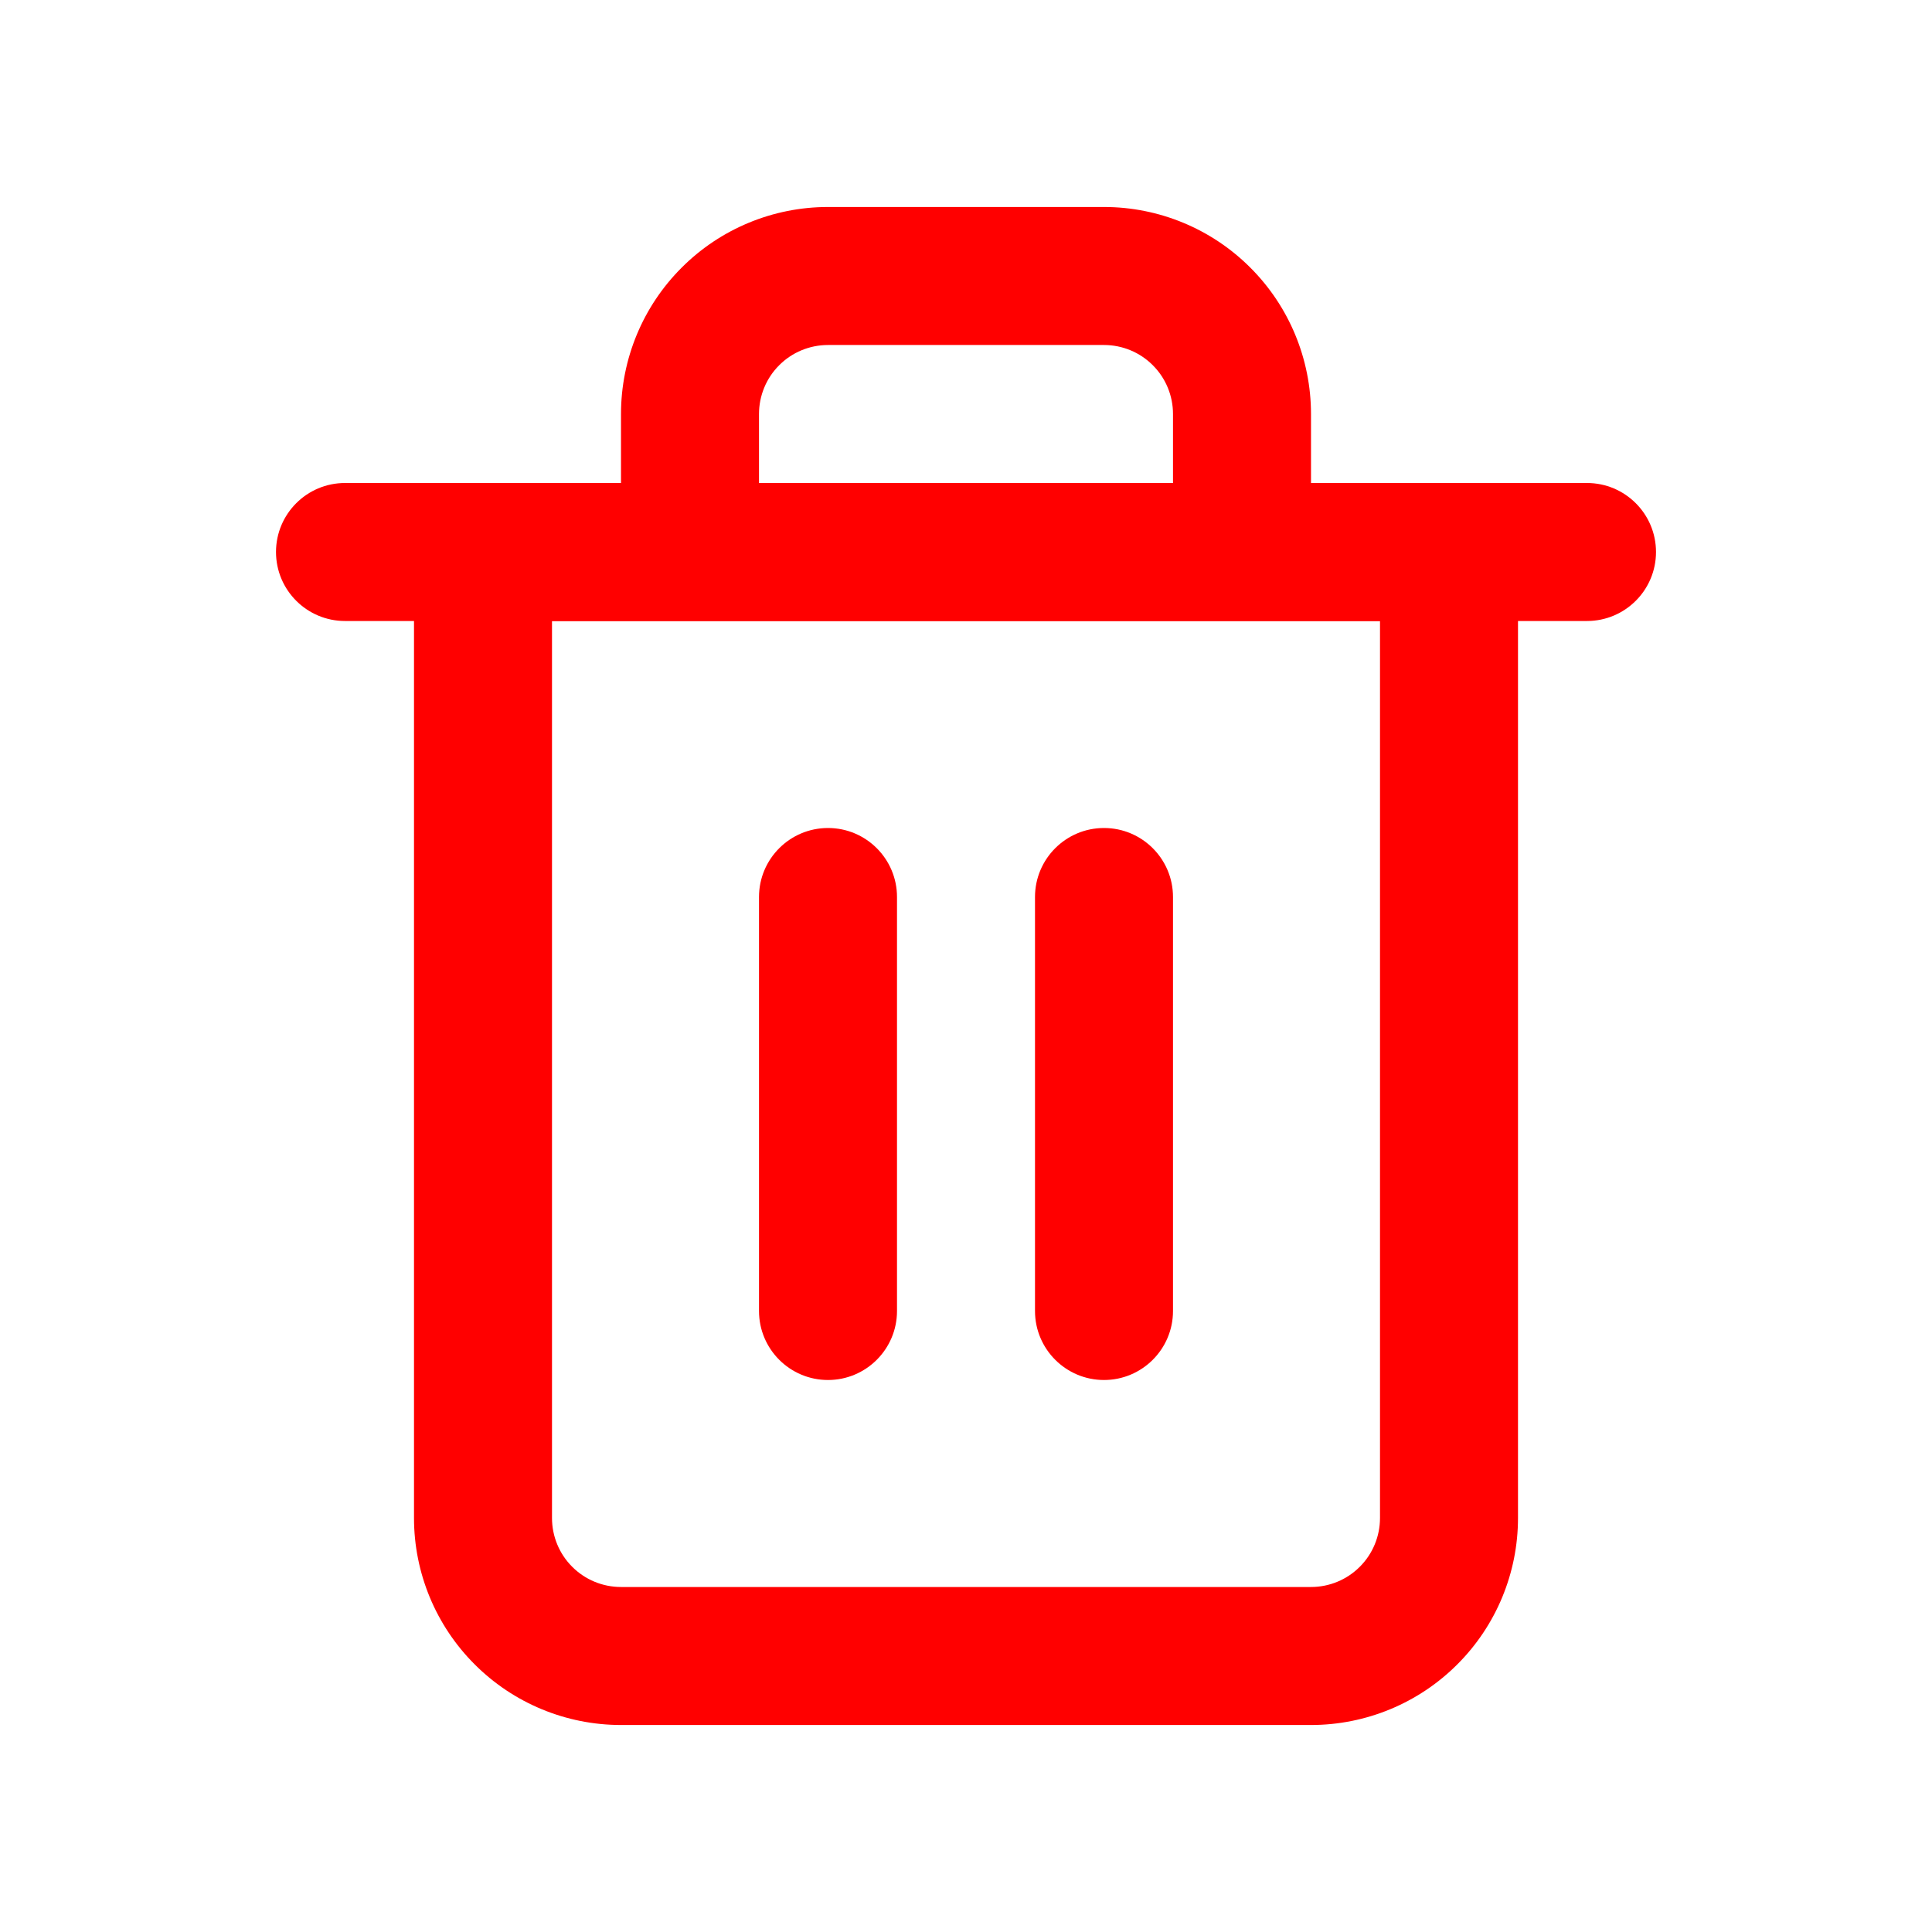
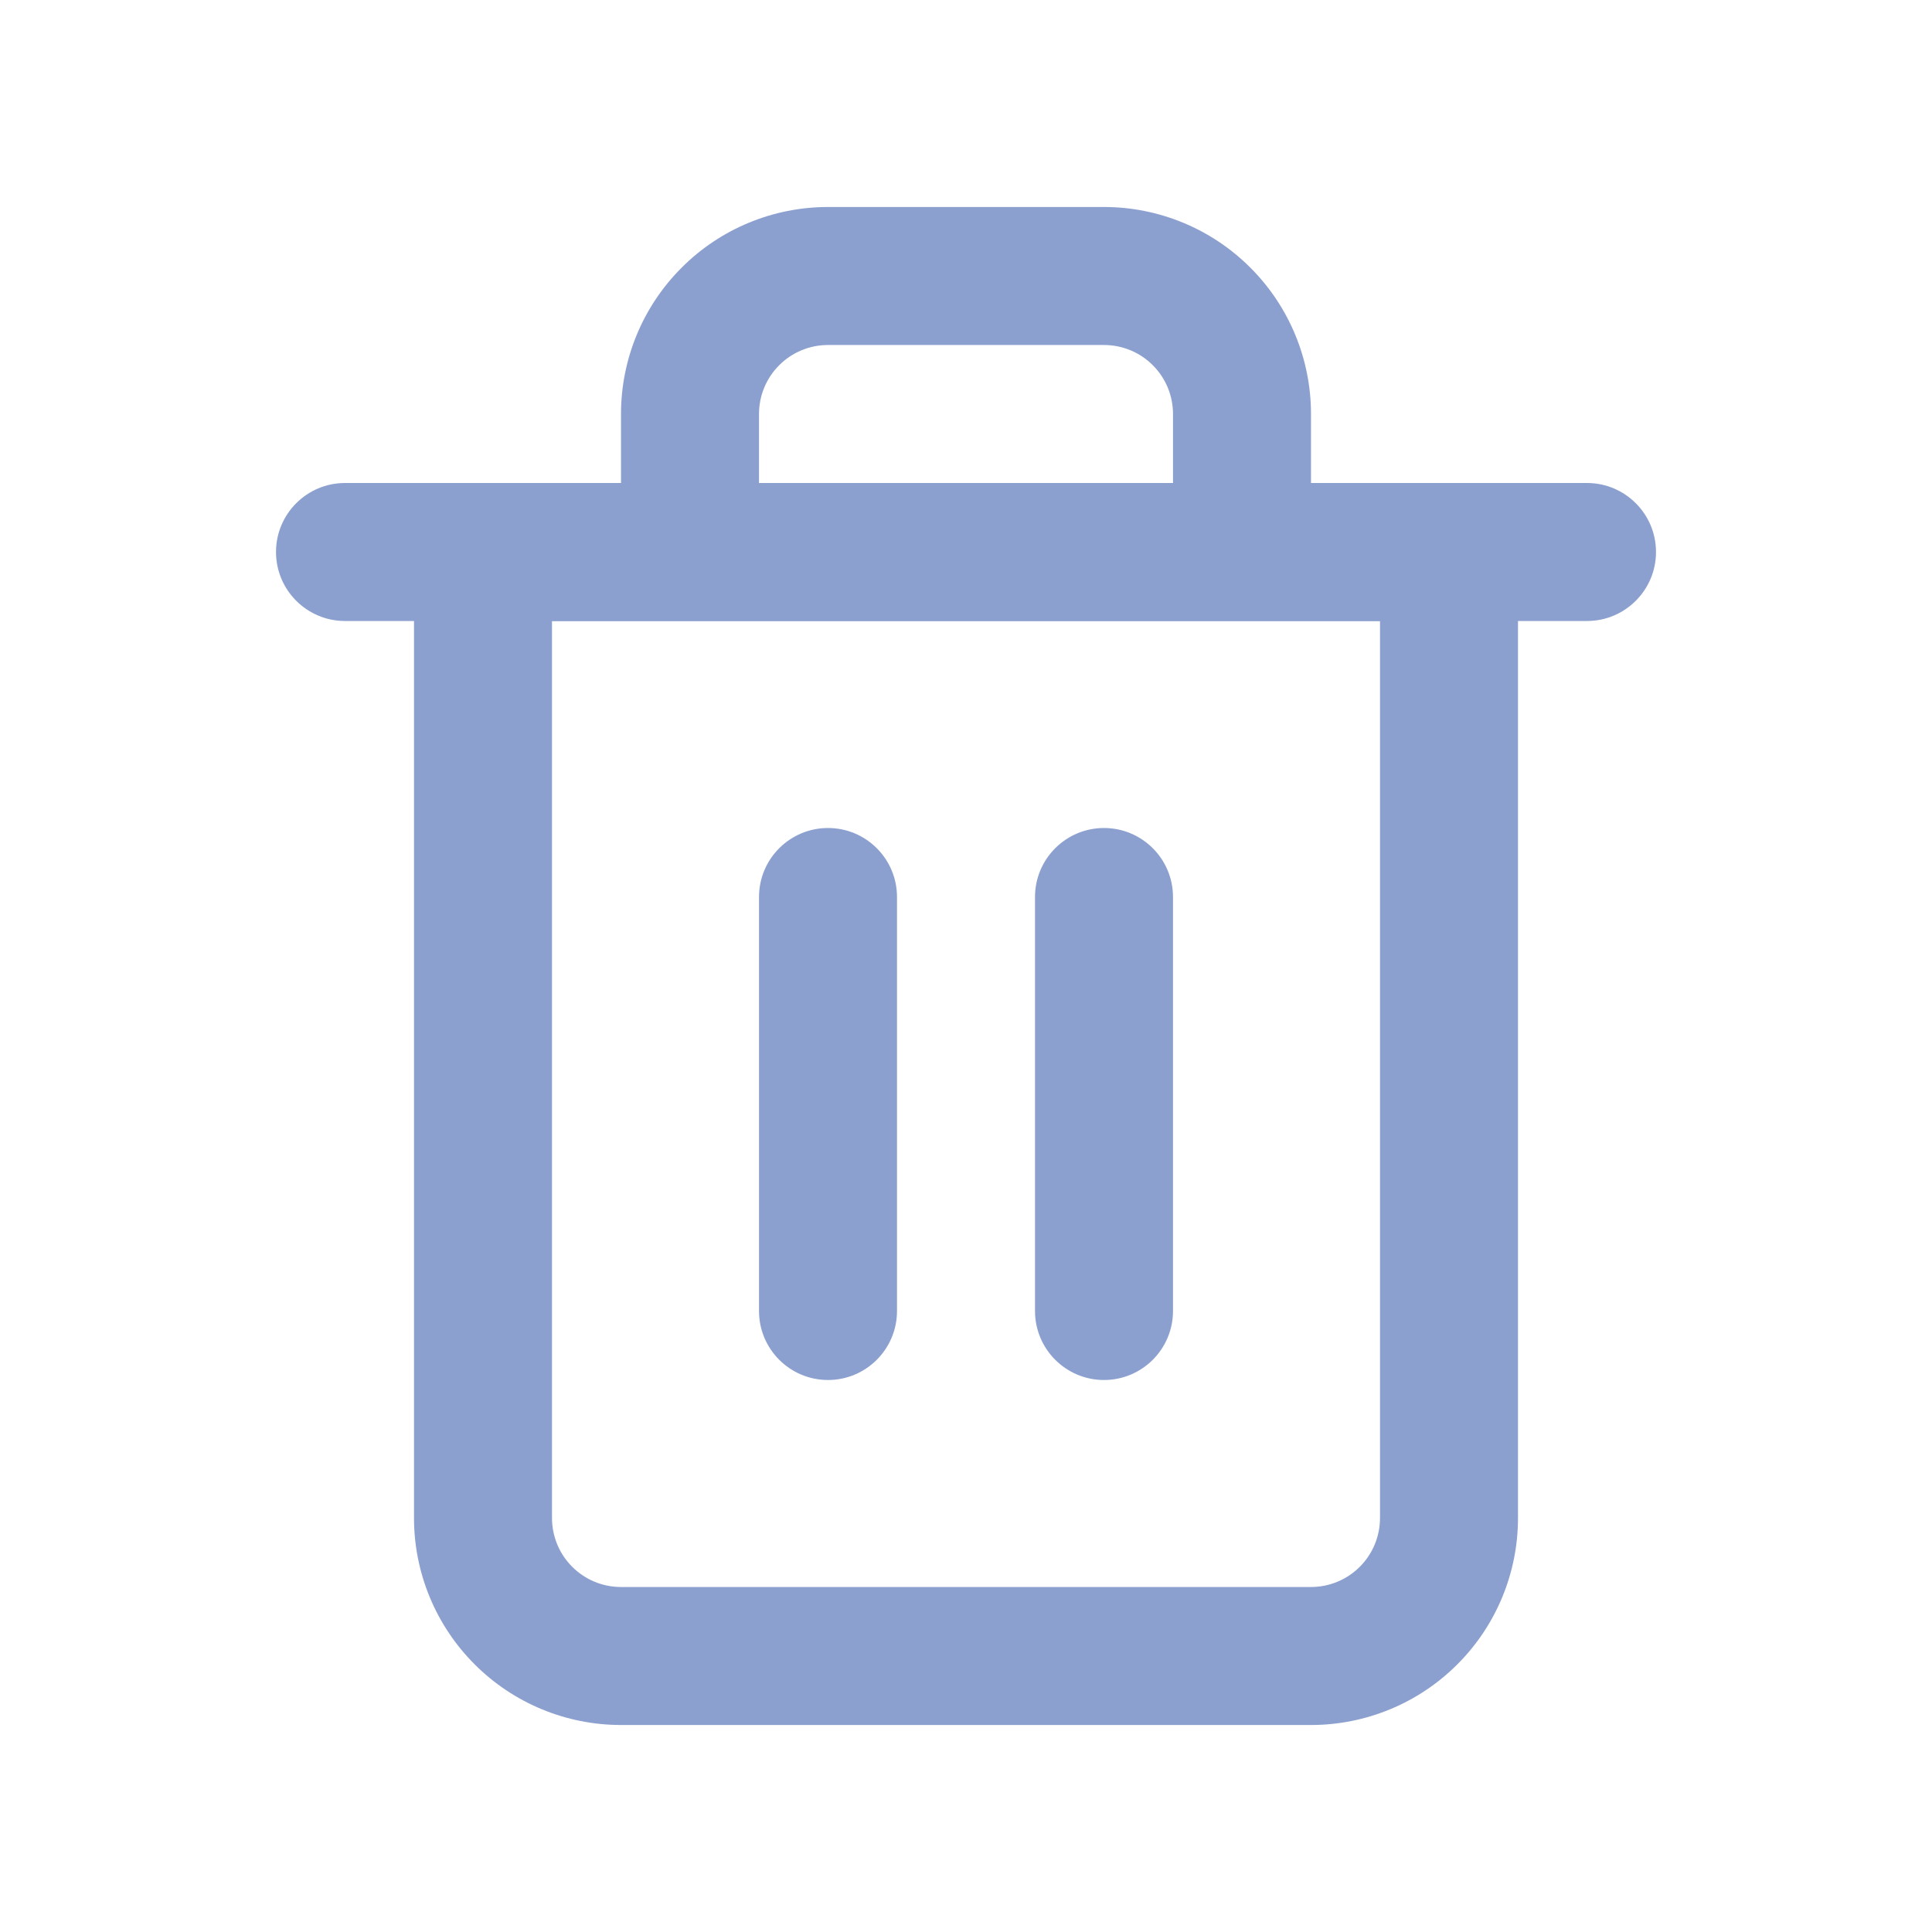
- <svg xmlns="http://www.w3.org/2000/svg" width="28" height="28" viewBox="0 0 28 28" fill="red">
-   <path fill-rule="evenodd" clip-rule="evenodd" d="M4 8C4 7.448 4.448 7 5 7H23C23.552 7 24 7.448 24 8C24 8.552 23.552 9 23 9H5C4.448 9 4 8.552 4 8Z" fill="red" />
-   <path fill-rule="evenodd" clip-rule="evenodd" d="M12 5C11.735 5 11.48 5.105 11.293 5.293C11.105 5.48 11 5.735 11 6V7H17V6C17 5.735 16.895 5.48 16.707 5.293C16.52 5.105 16.265 5 16 5H12ZM19 7V6C19 5.204 18.684 4.441 18.121 3.879C17.559 3.316 16.796 3 16 3H12C11.204 3 10.441 3.316 9.879 3.879C9.316 4.441 9 5.204 9 6V7H7C6.448 7 6 7.448 6 8V22C6 22.796 6.316 23.559 6.879 24.121C7.441 24.684 8.204 25 9 25H19C19.796 25 20.559 24.684 21.121 24.121C21.684 23.559 22 22.796 22 22V8C22 7.448 21.552 7 21 7H19ZM8 9V22C8 22.265 8.105 22.52 8.293 22.707C8.48 22.895 8.735 23 9 23H19C19.265 23 19.52 22.895 19.707 22.707C19.895 22.52 20 22.265 20 22V9H8Z" fill="red" />
-   <path fill-rule="evenodd" clip-rule="evenodd" d="M12 12C12.552 12 13 12.448 13 13V19C13 19.552 12.552 20 12 20C11.448 20 11 19.552 11 19V13C11 12.448 11.448 12 12 12Z" fill="red" />
-   <path fill-rule="evenodd" clip-rule="evenodd" d="M16 12C16.552 12 17 12.448 17 13V19C17 19.552 16.552 20 16 20C15.448 20 15 19.552 15 19V13C15 12.448 15.448 12 16 12Z" fill="red" />
+ <svg xmlns="http://www.w3.org/2000/svg" width="28" height="28" viewBox="0 0 28 28" fill="#8CA0CF">
+   <path fill-rule="evenodd" clip-rule="evenodd" d="M4 8C4 7.448 4.448 7 5 7H23C23.552 7 24 7.448 24 8C24 8.552 23.552 9 23 9H5C4.448 9 4 8.552 4 8Z" fill="#8CA0CF" />
+   <path fill-rule="evenodd" clip-rule="evenodd" d="M12 5C11.735 5 11.48 5.105 11.293 5.293C11.105 5.48 11 5.735 11 6V7H17V6C17 5.735 16.895 5.48 16.707 5.293C16.52 5.105 16.265 5 16 5H12ZM19 7V6C19 5.204 18.684 4.441 18.121 3.879C17.559 3.316 16.796 3 16 3H12C11.204 3 10.441 3.316 9.879 3.879C9.316 4.441 9 5.204 9 6V7H7C6.448 7 6 7.448 6 8V22C6 22.796 6.316 23.559 6.879 24.121C7.441 24.684 8.204 25 9 25H19C19.796 25 20.559 24.684 21.121 24.121C21.684 23.559 22 22.796 22 22V8C22 7.448 21.552 7 21 7H19ZM8 9V22C8 22.265 8.105 22.52 8.293 22.707C8.48 22.895 8.735 23 9 23H19C19.265 23 19.52 22.895 19.707 22.707C19.895 22.52 20 22.265 20 22V9H8Z" fill="#8CA0CF" />
+   <path fill-rule="evenodd" clip-rule="evenodd" d="M12 12C12.552 12 13 12.448 13 13V19C13 19.552 12.552 20 12 20C11.448 20 11 19.552 11 19V13C11 12.448 11.448 12 12 12Z" fill="#8CA0CF" />
+   <path fill-rule="evenodd" clip-rule="evenodd" d="M16 12C16.552 12 17 12.448 17 13V19C17 19.552 16.552 20 16 20C15.448 20 15 19.552 15 19V13C15 12.448 15.448 12 16 12Z" fill="#8CA0CF" />
</svg>
